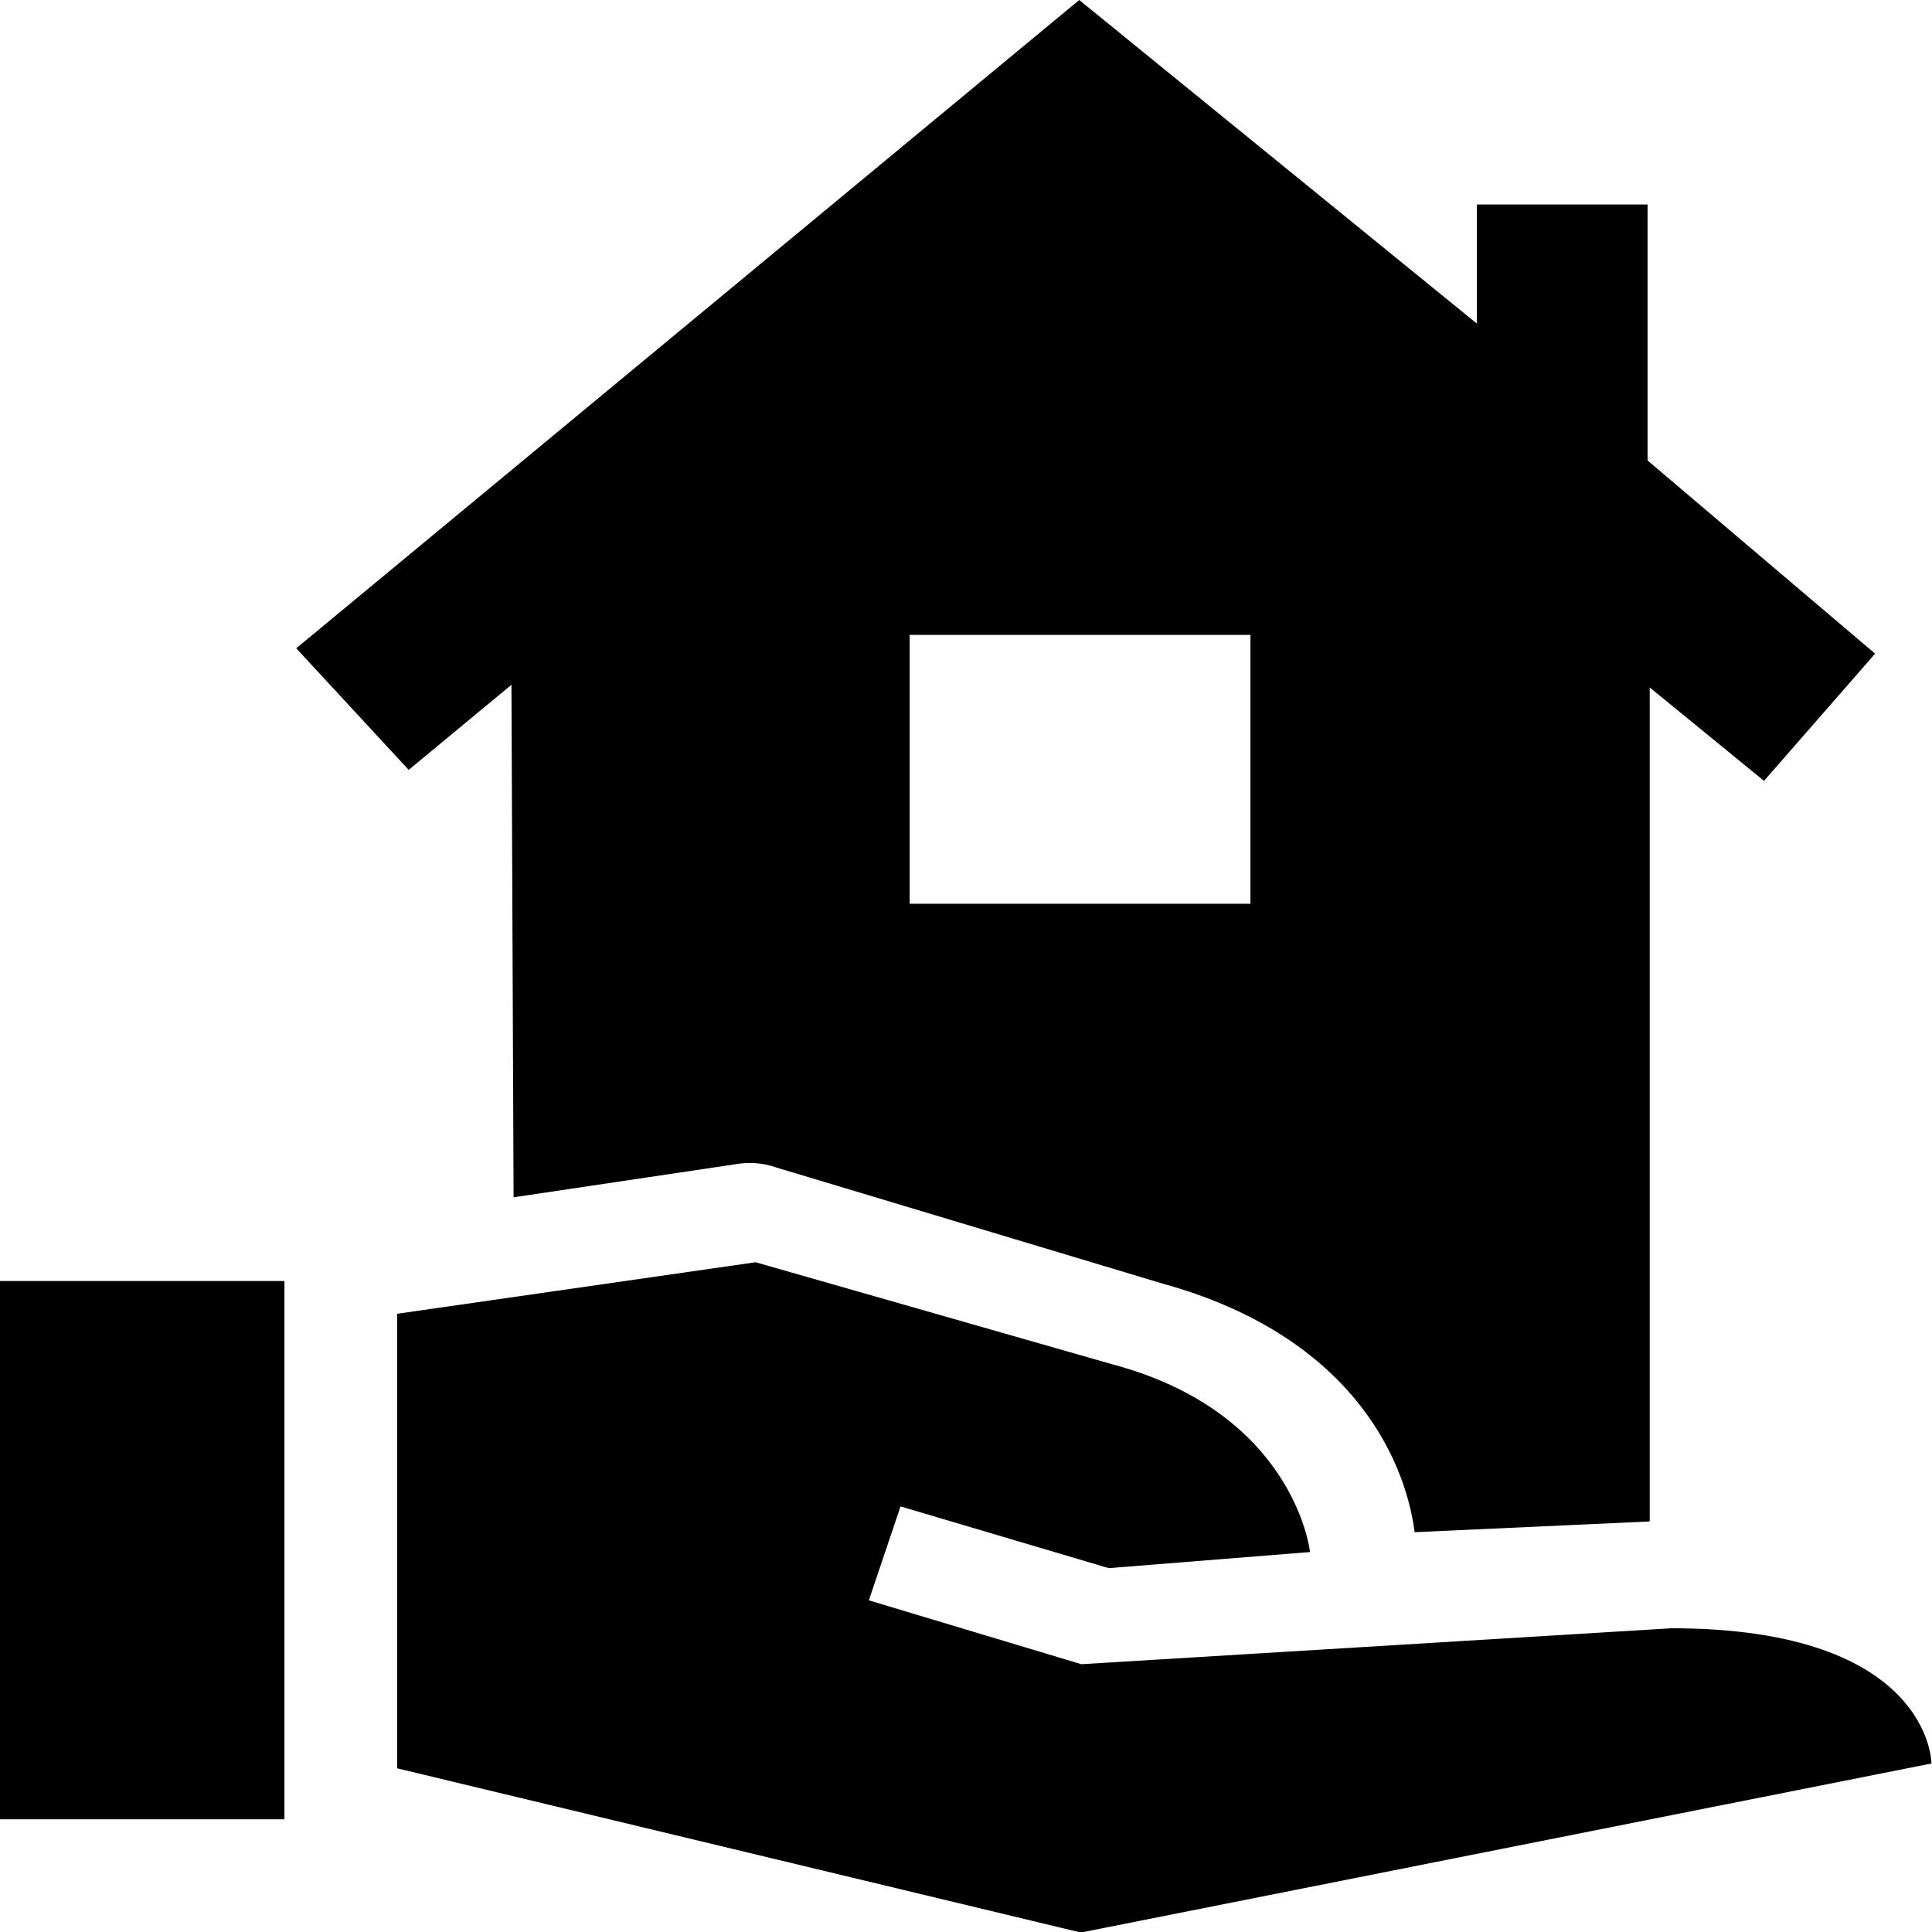
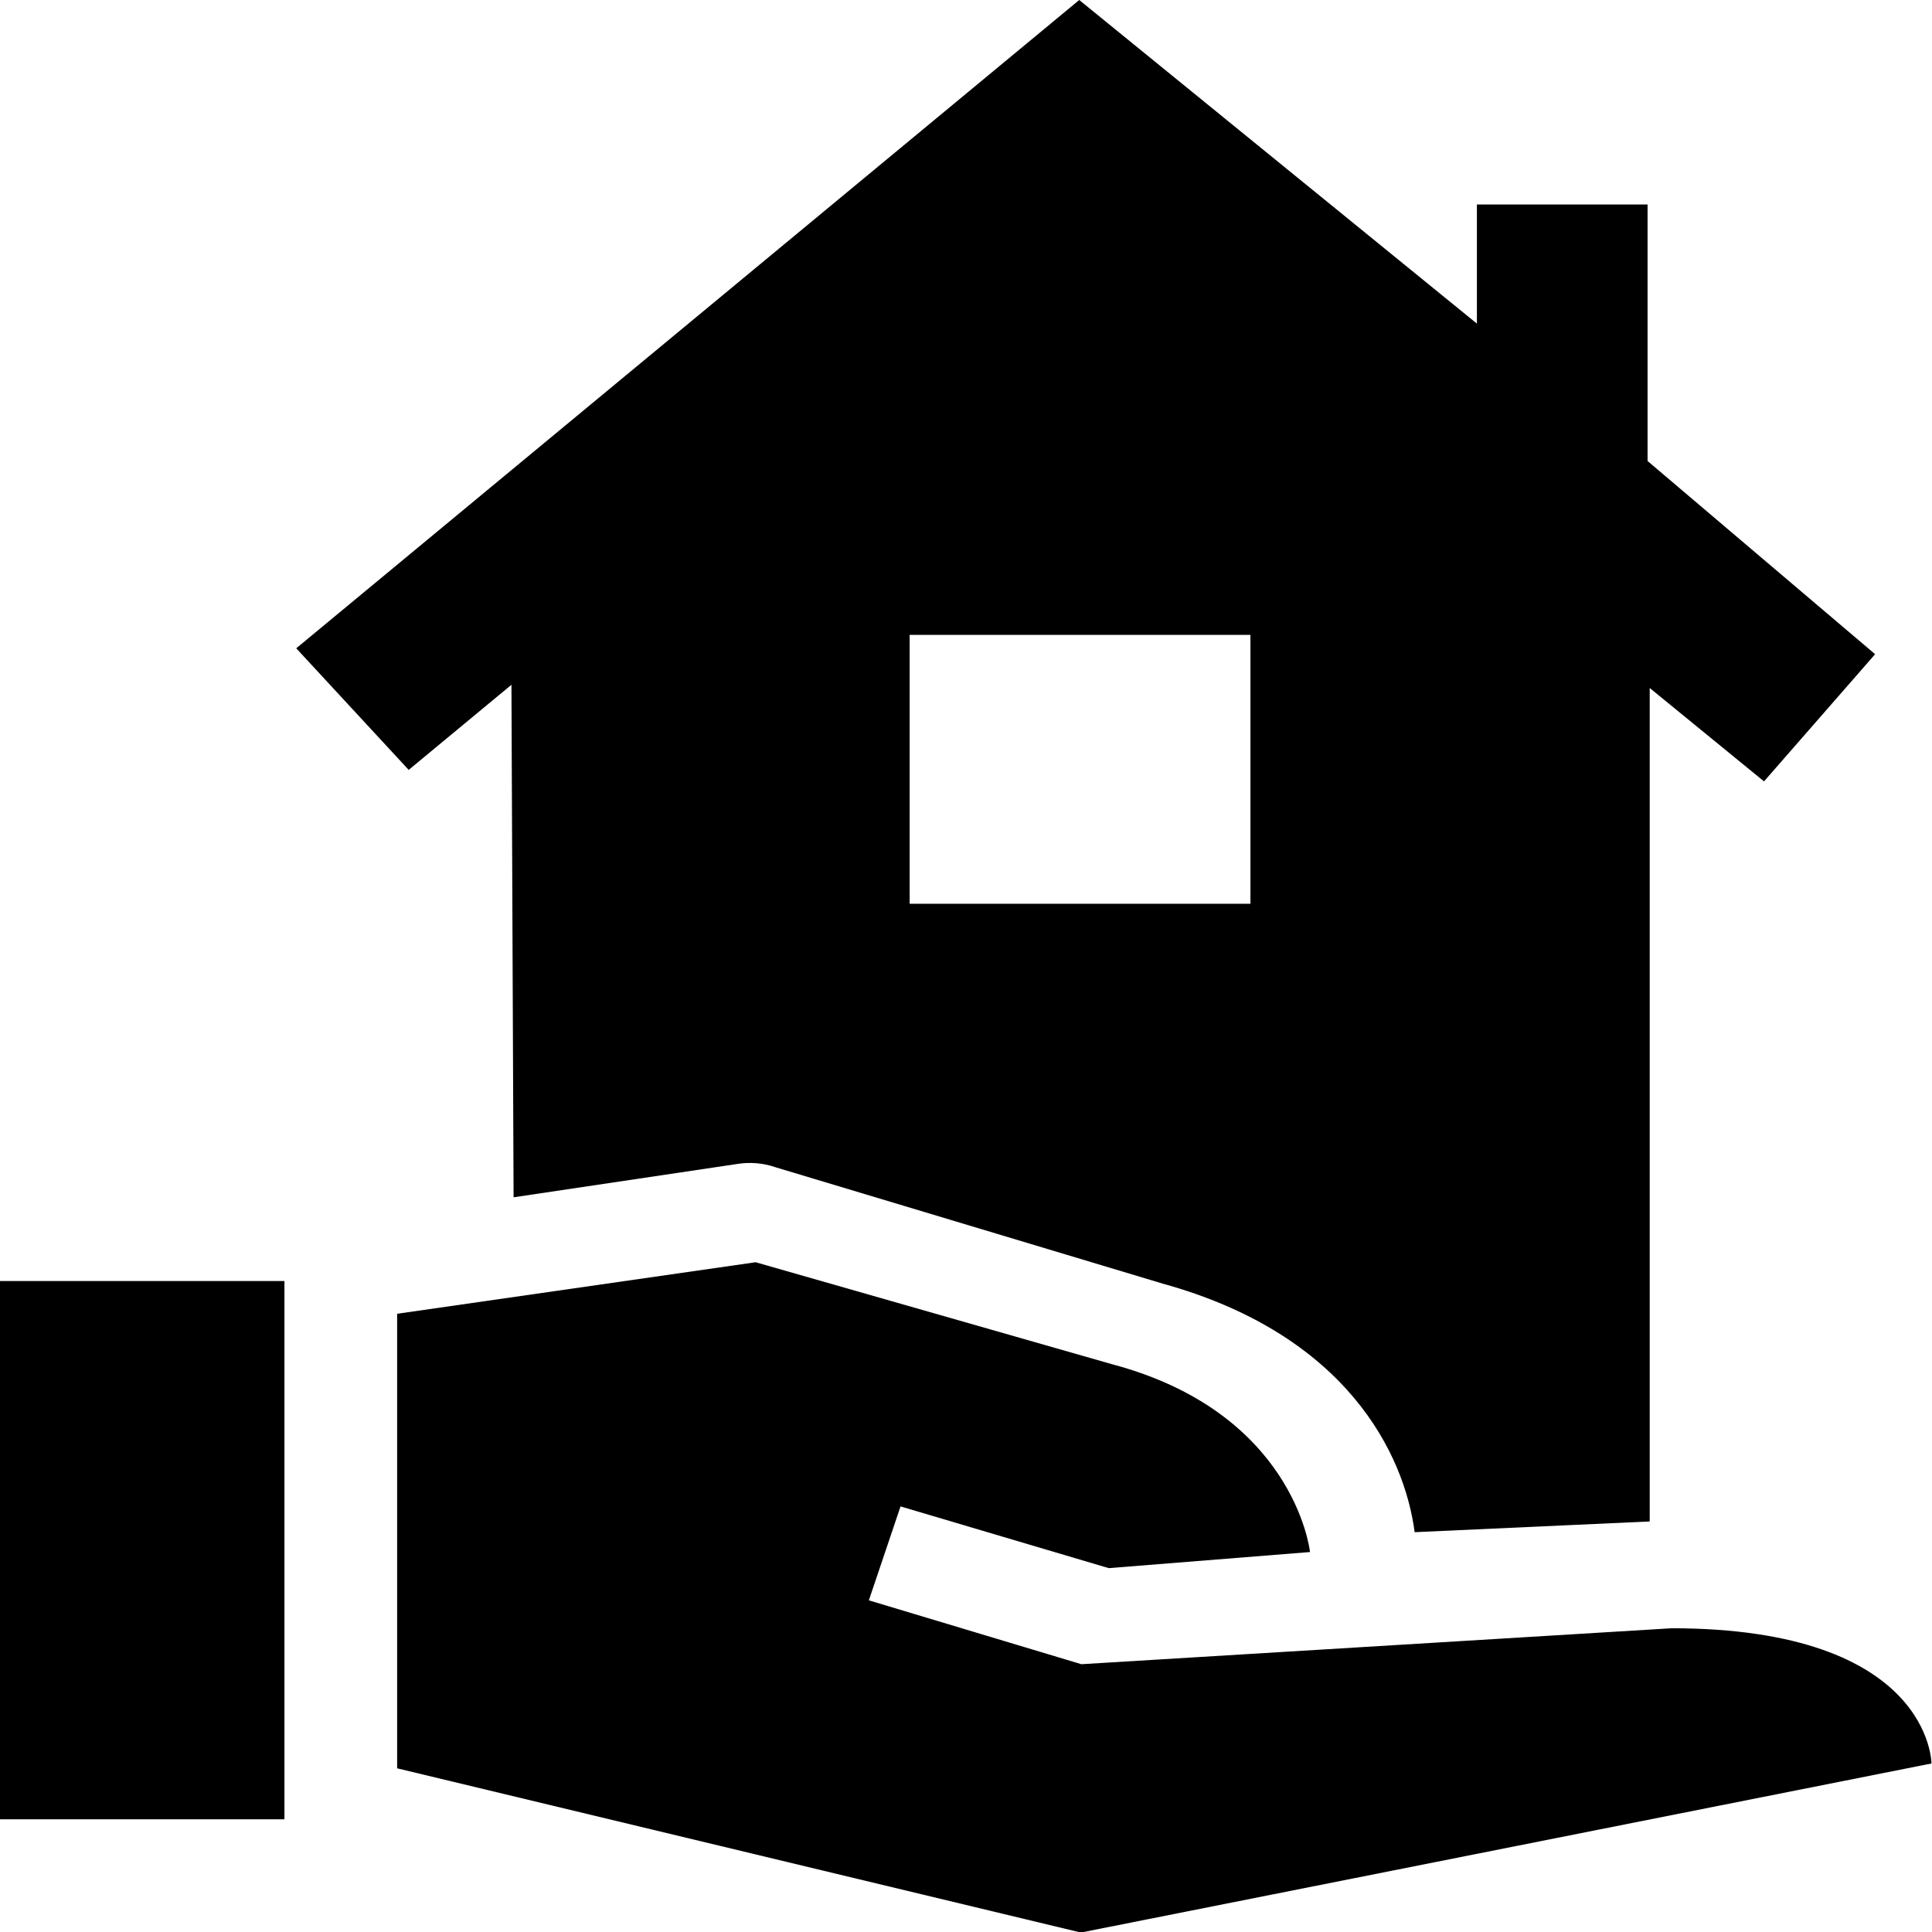
<svg xmlns="http://www.w3.org/2000/svg" id="Layer_1" width="36" height="36" viewBox="0 0 36 36">
  <rect x="0" y="23.87" width="5.3" height="10.03" />
-   <path d="M31.15,30.34s-11,.67-11,.67l-3.96-1.19,.59-1.75,3.88,1.15,3.75-.3c-.01-.1-.34-2.61-3.69-3.5l-6.64-1.9-6.68,.96v8.47l12.74,3.06,15.85-3.15s0-2.52-4.85-2.52Z" />
-   <path d="M7.61,14.35l1.92-1.59,.04,9.55,4.16-.62c.24-.04,.49-.02,.72,.06l7.22,2.17c3.43,.95,4.5,3.18,4.69,4.63l4.38-.2V12.81l2.13,1.74,2.07-2.37h0s-4.24-3.6-4.24-3.6V3.81h0s-3.18,0-3.18,0h0v2.22L20.11,0,5.52,12.08h0s0,0,0,0l2.09,2.26Zm9.34-2.52h6.35v5.01h-6.35v-5.01Z" />
+   <path d="m31.15,30.34s-11,.67-11,.67l-3.96-1.19.59-1.75,3.88,1.15,3.75-.3c-.01-.1-.34-2.61-3.69-3.5l-6.64-1.9-6.68.96v8.47l12.74,3.06,15.85-3.15s0-2.52-4.85-2.52Z" />
+   <path d="m7.61,14.35l1.92-1.59.04,9.55,4.16-.62c.24-.04.49-.02.72.06l7.22,2.17c3.43.95,4.5,3.18,4.69,4.63l4.38-.2v-15.53l2.13,1.74,2.07-2.37h0,0s-4.24-3.6-4.24-3.6V3.81h0s-3.18,0-3.18,0h0v2.22L20.11,0,5.52,12.08h0s0,0,0,0l2.09,2.26Zm9.34-2.52h6.35v5.01h-6.35v-5.01Z" />
</svg>
